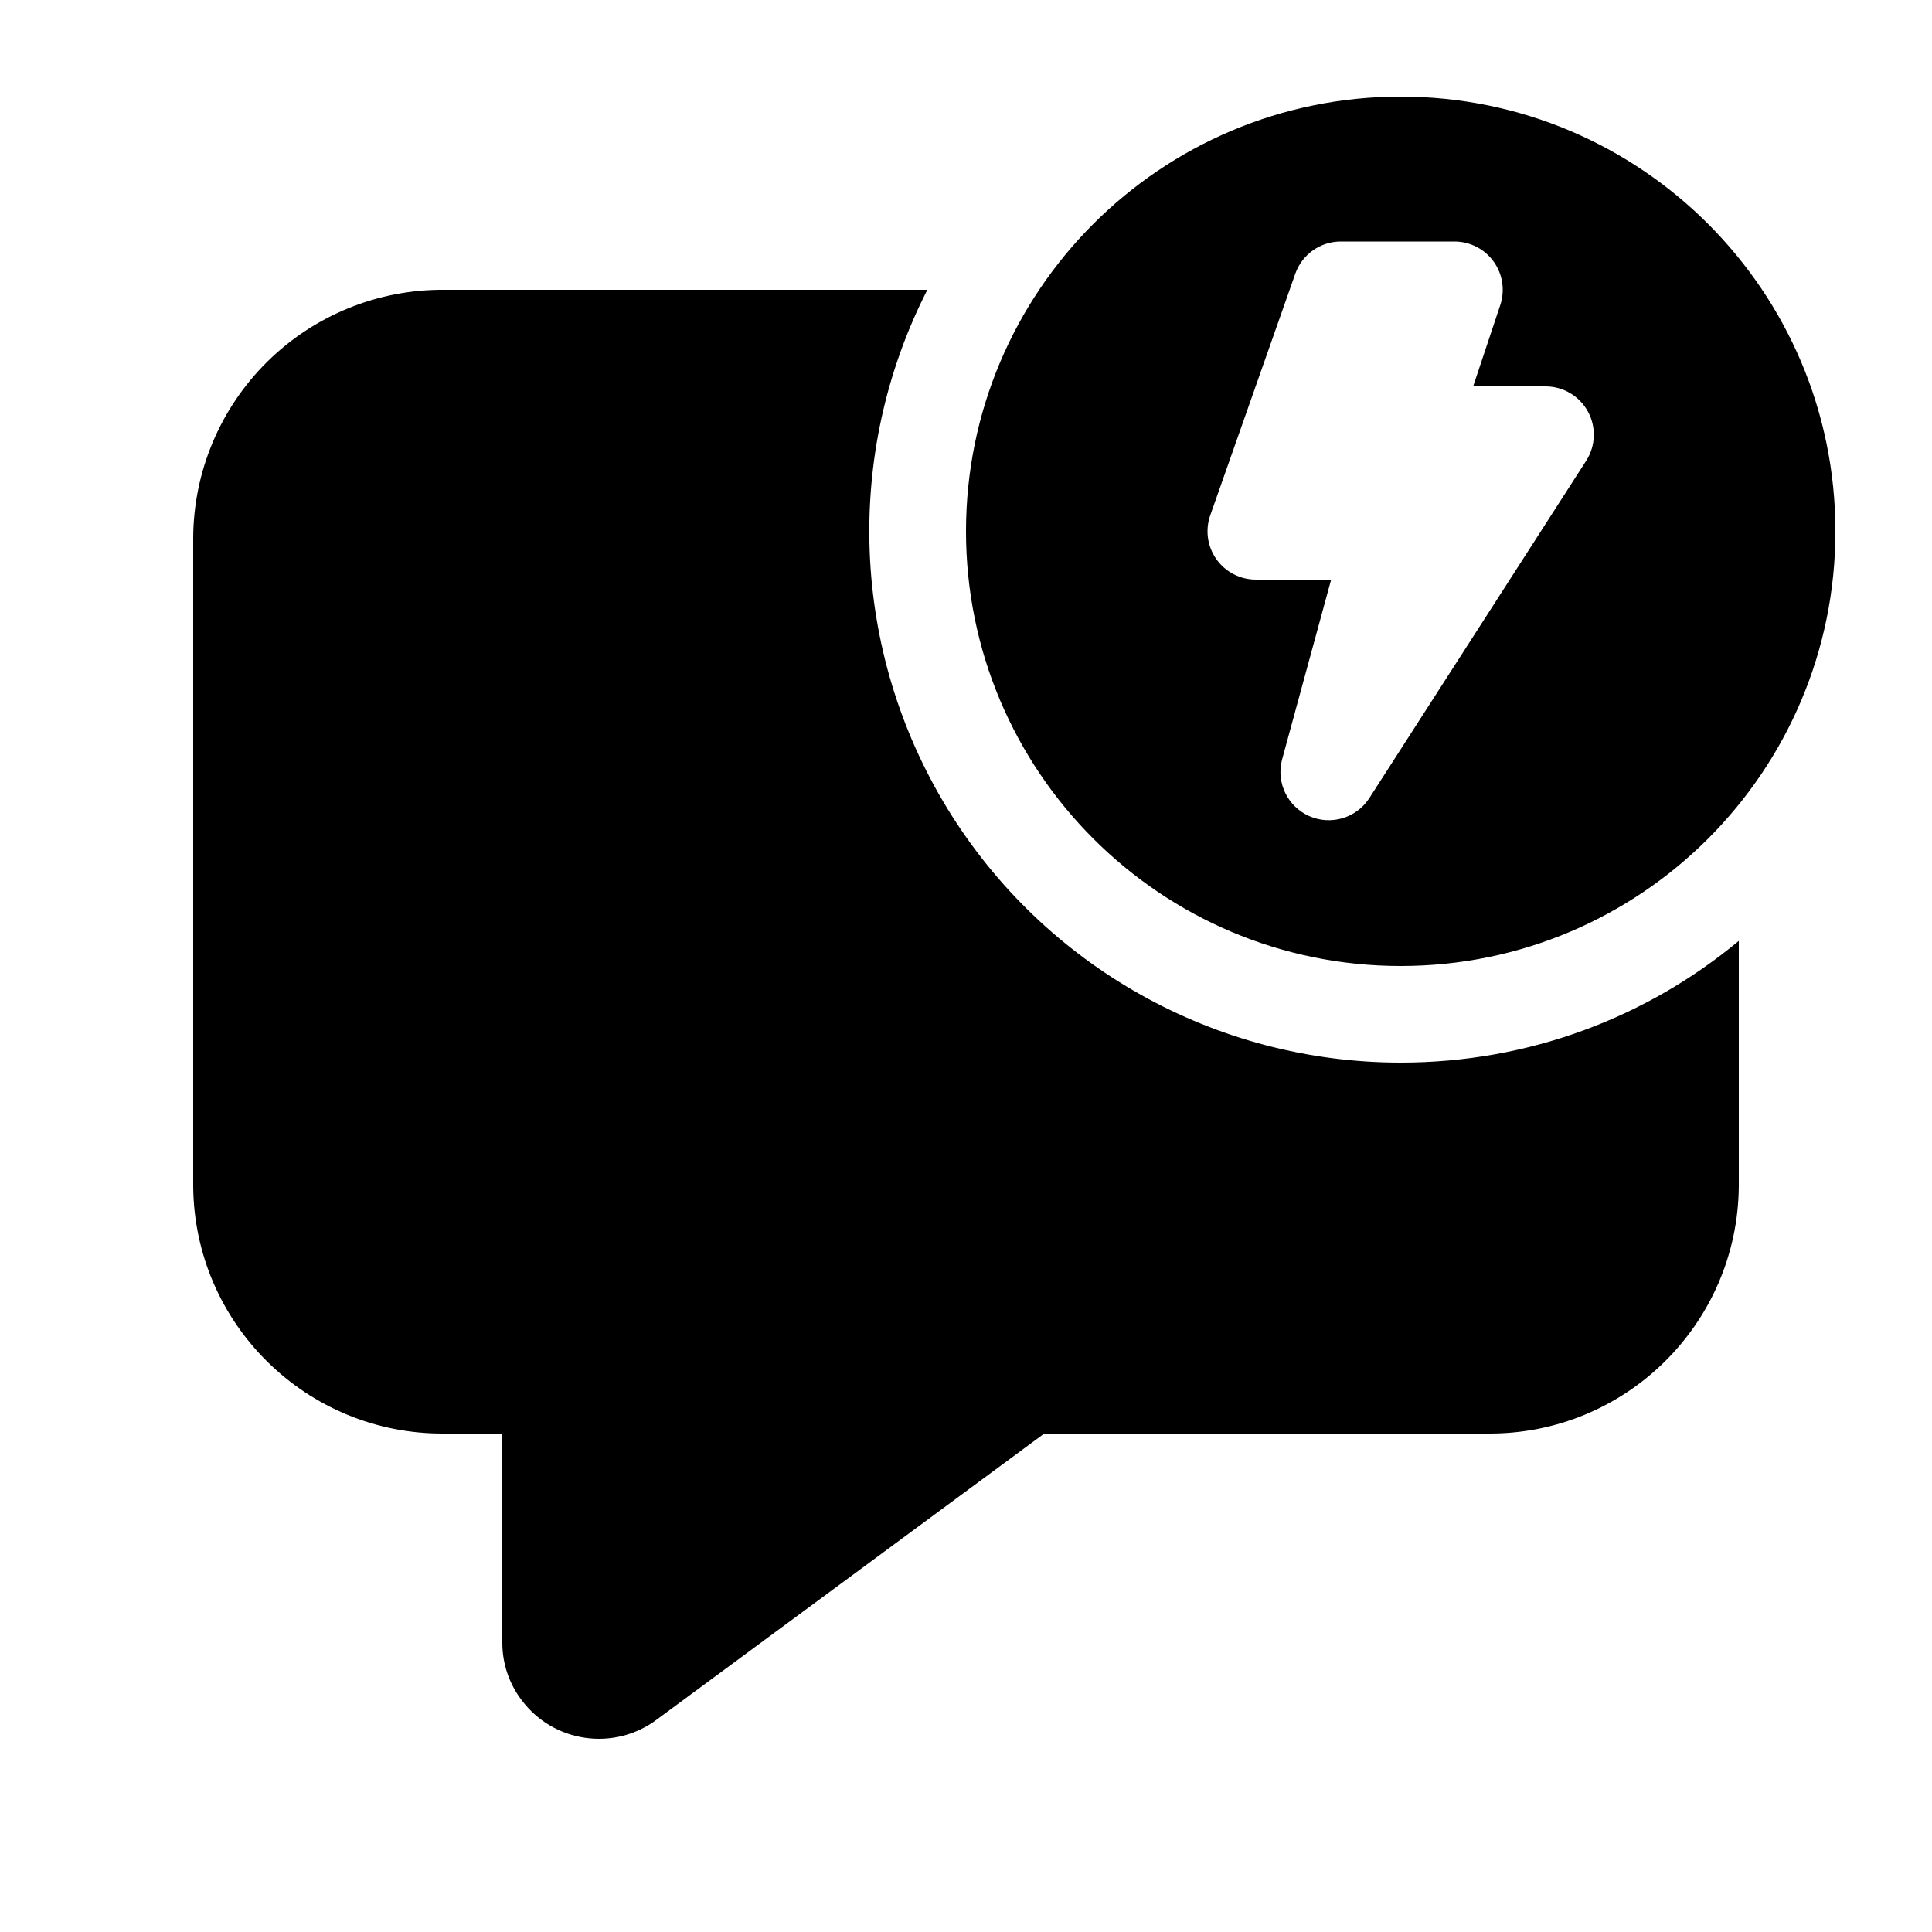
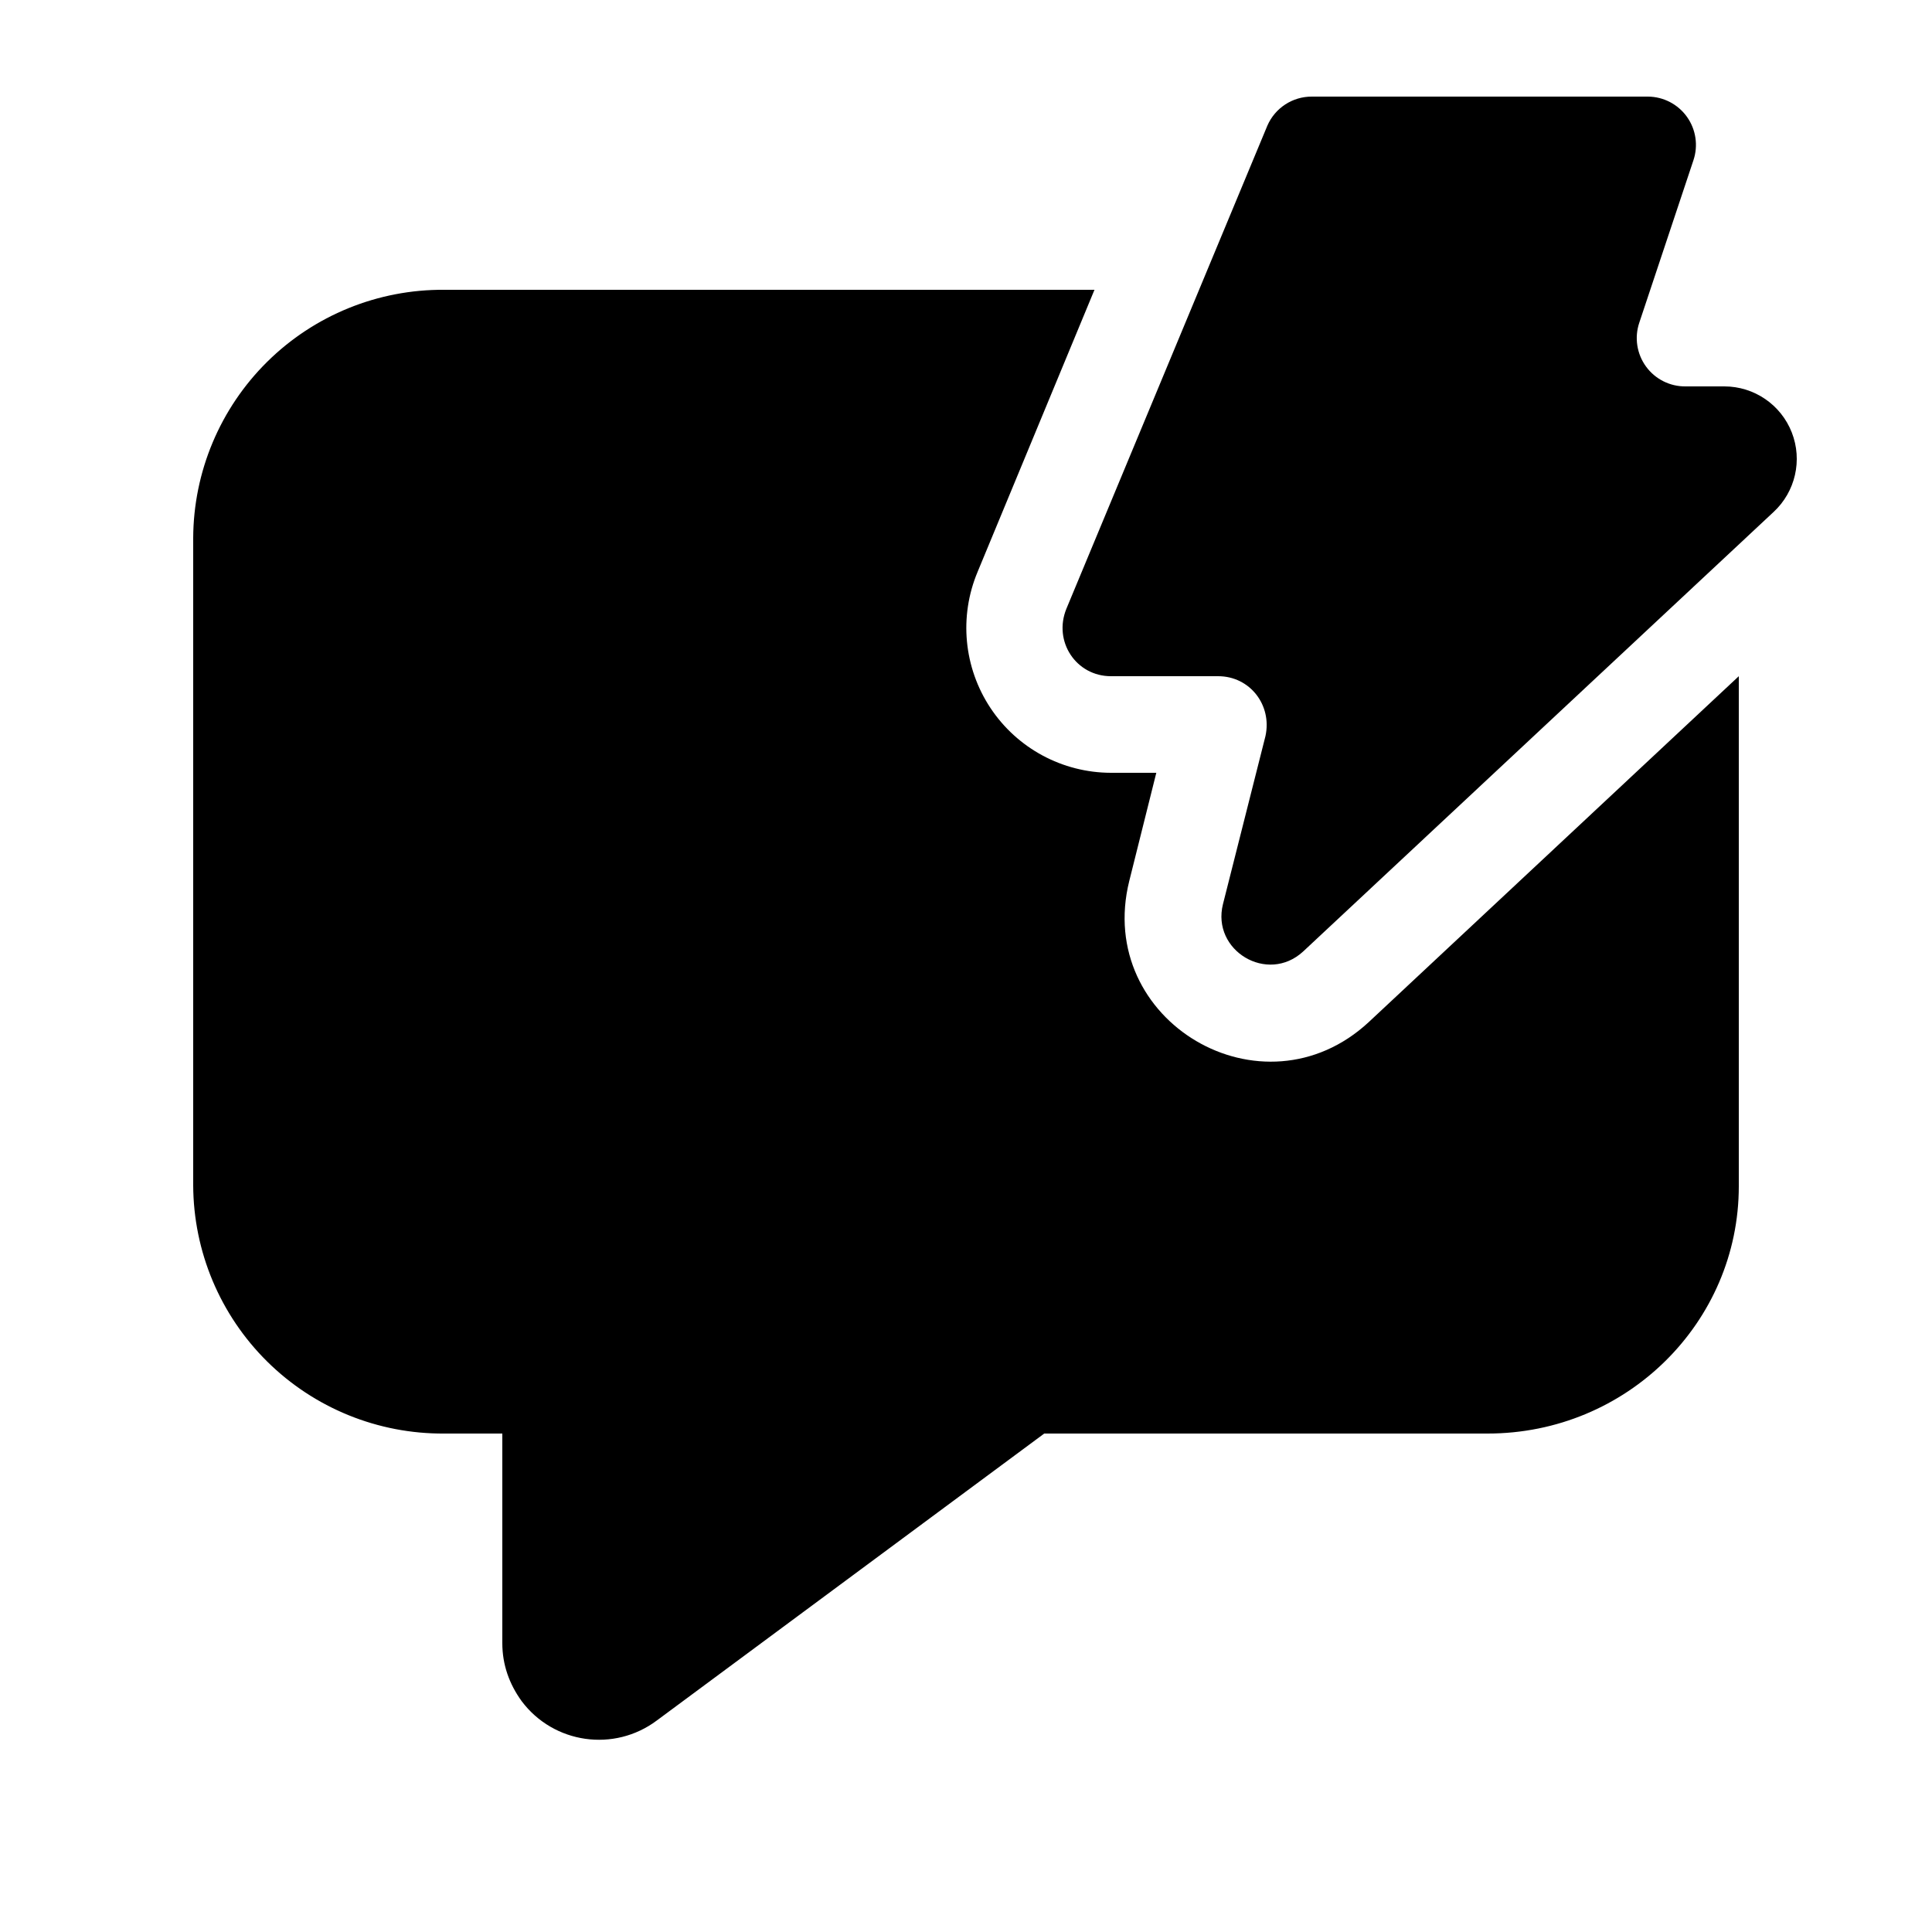
<svg xmlns="http://www.w3.org/2000/svg" width="20" height="20" viewBox="0 0 20 20">
-   <path d="M19 5.5a4.5 4.5 0 11-9 0 4.5 4.5 0 019 0zm-5.12-3a.5.5 0 00-.47.33l-.88 2.5A.5.5 0 0013 6h.78l-.51 1.87a.5.5 0 00.9.4l2.25-3.5A.5.5 0 0016 4h-.75l.28-.84a.5.5 0 00-.47-.66h-1.18zm.62 8.5c1.33 0 2.55-.47 3.5-1.26v2.54a2.58 2.58 0 01-2.6 2.56h-4.59L6.8 17.8a1 1 0 01-1.4-.2.98.98 0 01-.2-.59v-2.17h-.6A2.58 2.58 0 012 12.28V5.57A2.58 2.58 0 014.6 3h5a5.5 5.5 0 004.9 8z" />
+   <path d="M12.61 7c.33 0 .56.3.49.62l-.44 1.74c-.12.48.46.83.83.49l4.87-4.55a.75.75 0 00-.51-1.3h-.4a.5.5 0 01-.48-.66l.56-1.68a.5.5 0 00-.47-.66h-3.48a.5.5 0 00-.46.3l-2.08 5c-.14.34.1.7.46.7h1.11zm-.64 1h-.47a1.5 1.5 0 01-1.38-2.08L11.33 3H4.6A2.58 2.58 0 002 5.57v6.7a2.58 2.58 0 002.6 2.57h.6v2.17c0 .22.07.42.2.6a1 1 0 001.4.2l4.01-2.97h4.59c1.44 0 2.6-1.15 2.6-2.56V7l-3.83 3.58c-1.1 1.02-2.84-.01-2.48-1.46L11.97 8z" />
</svg>
